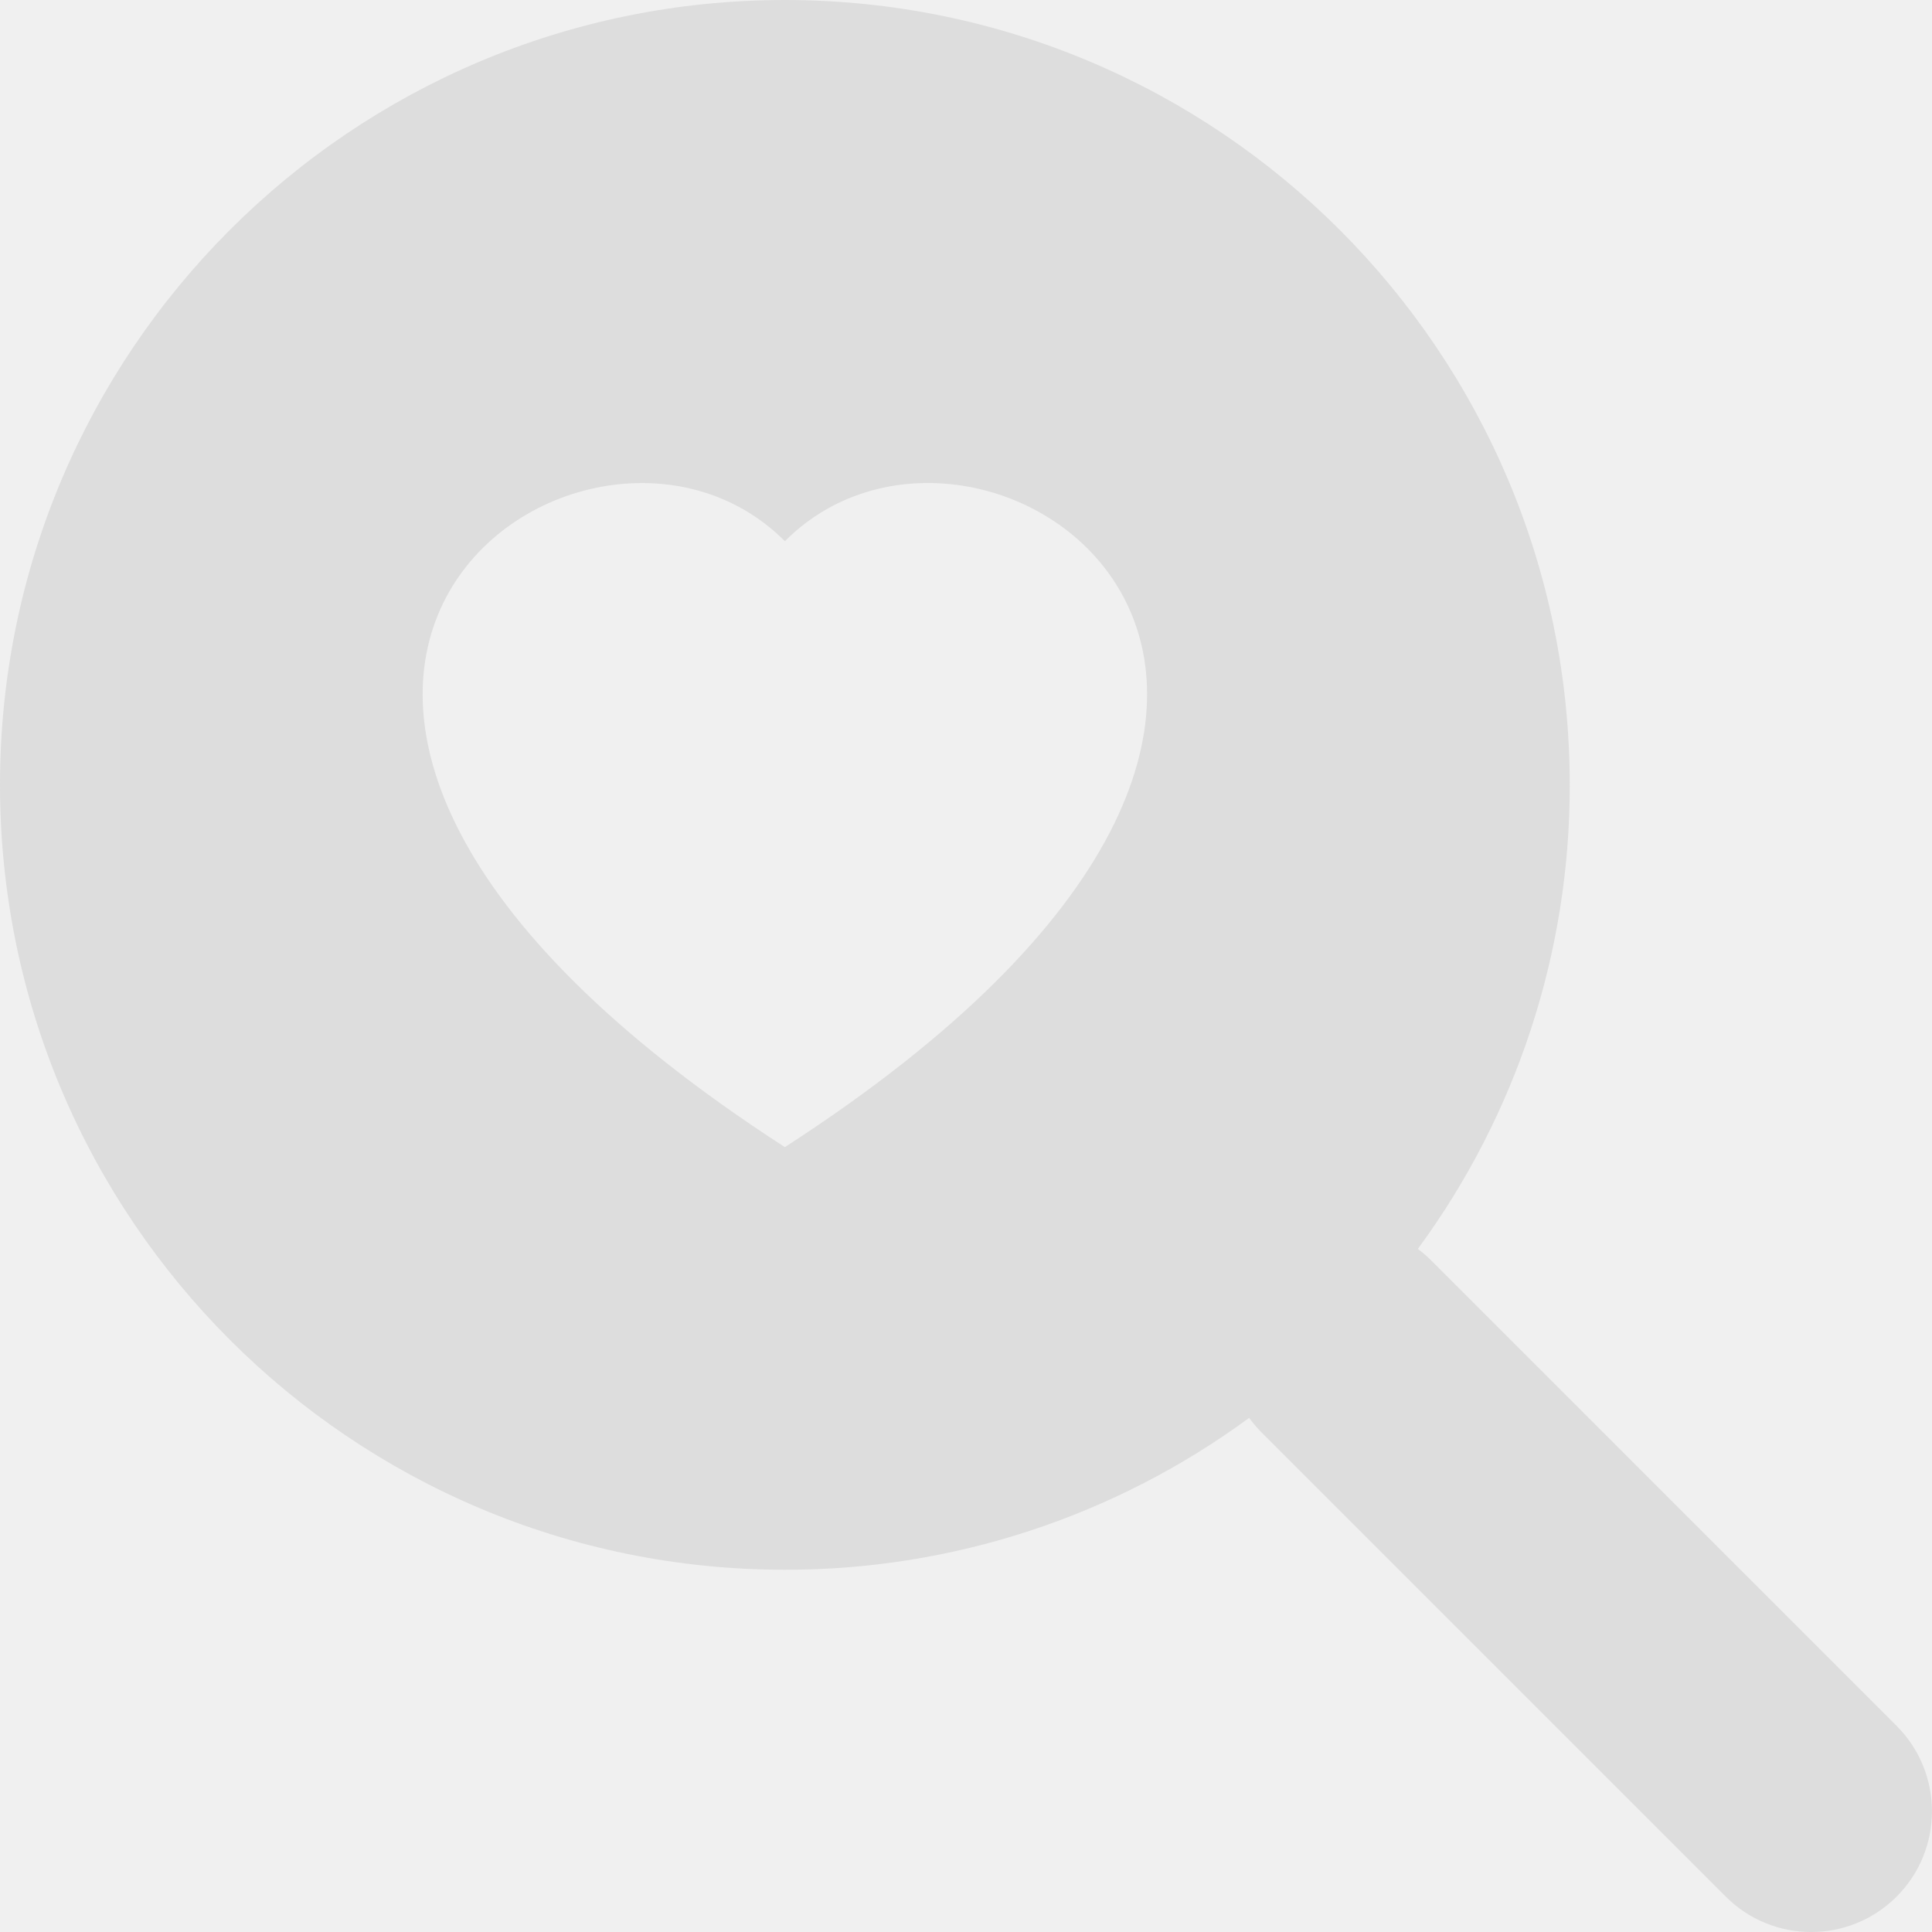
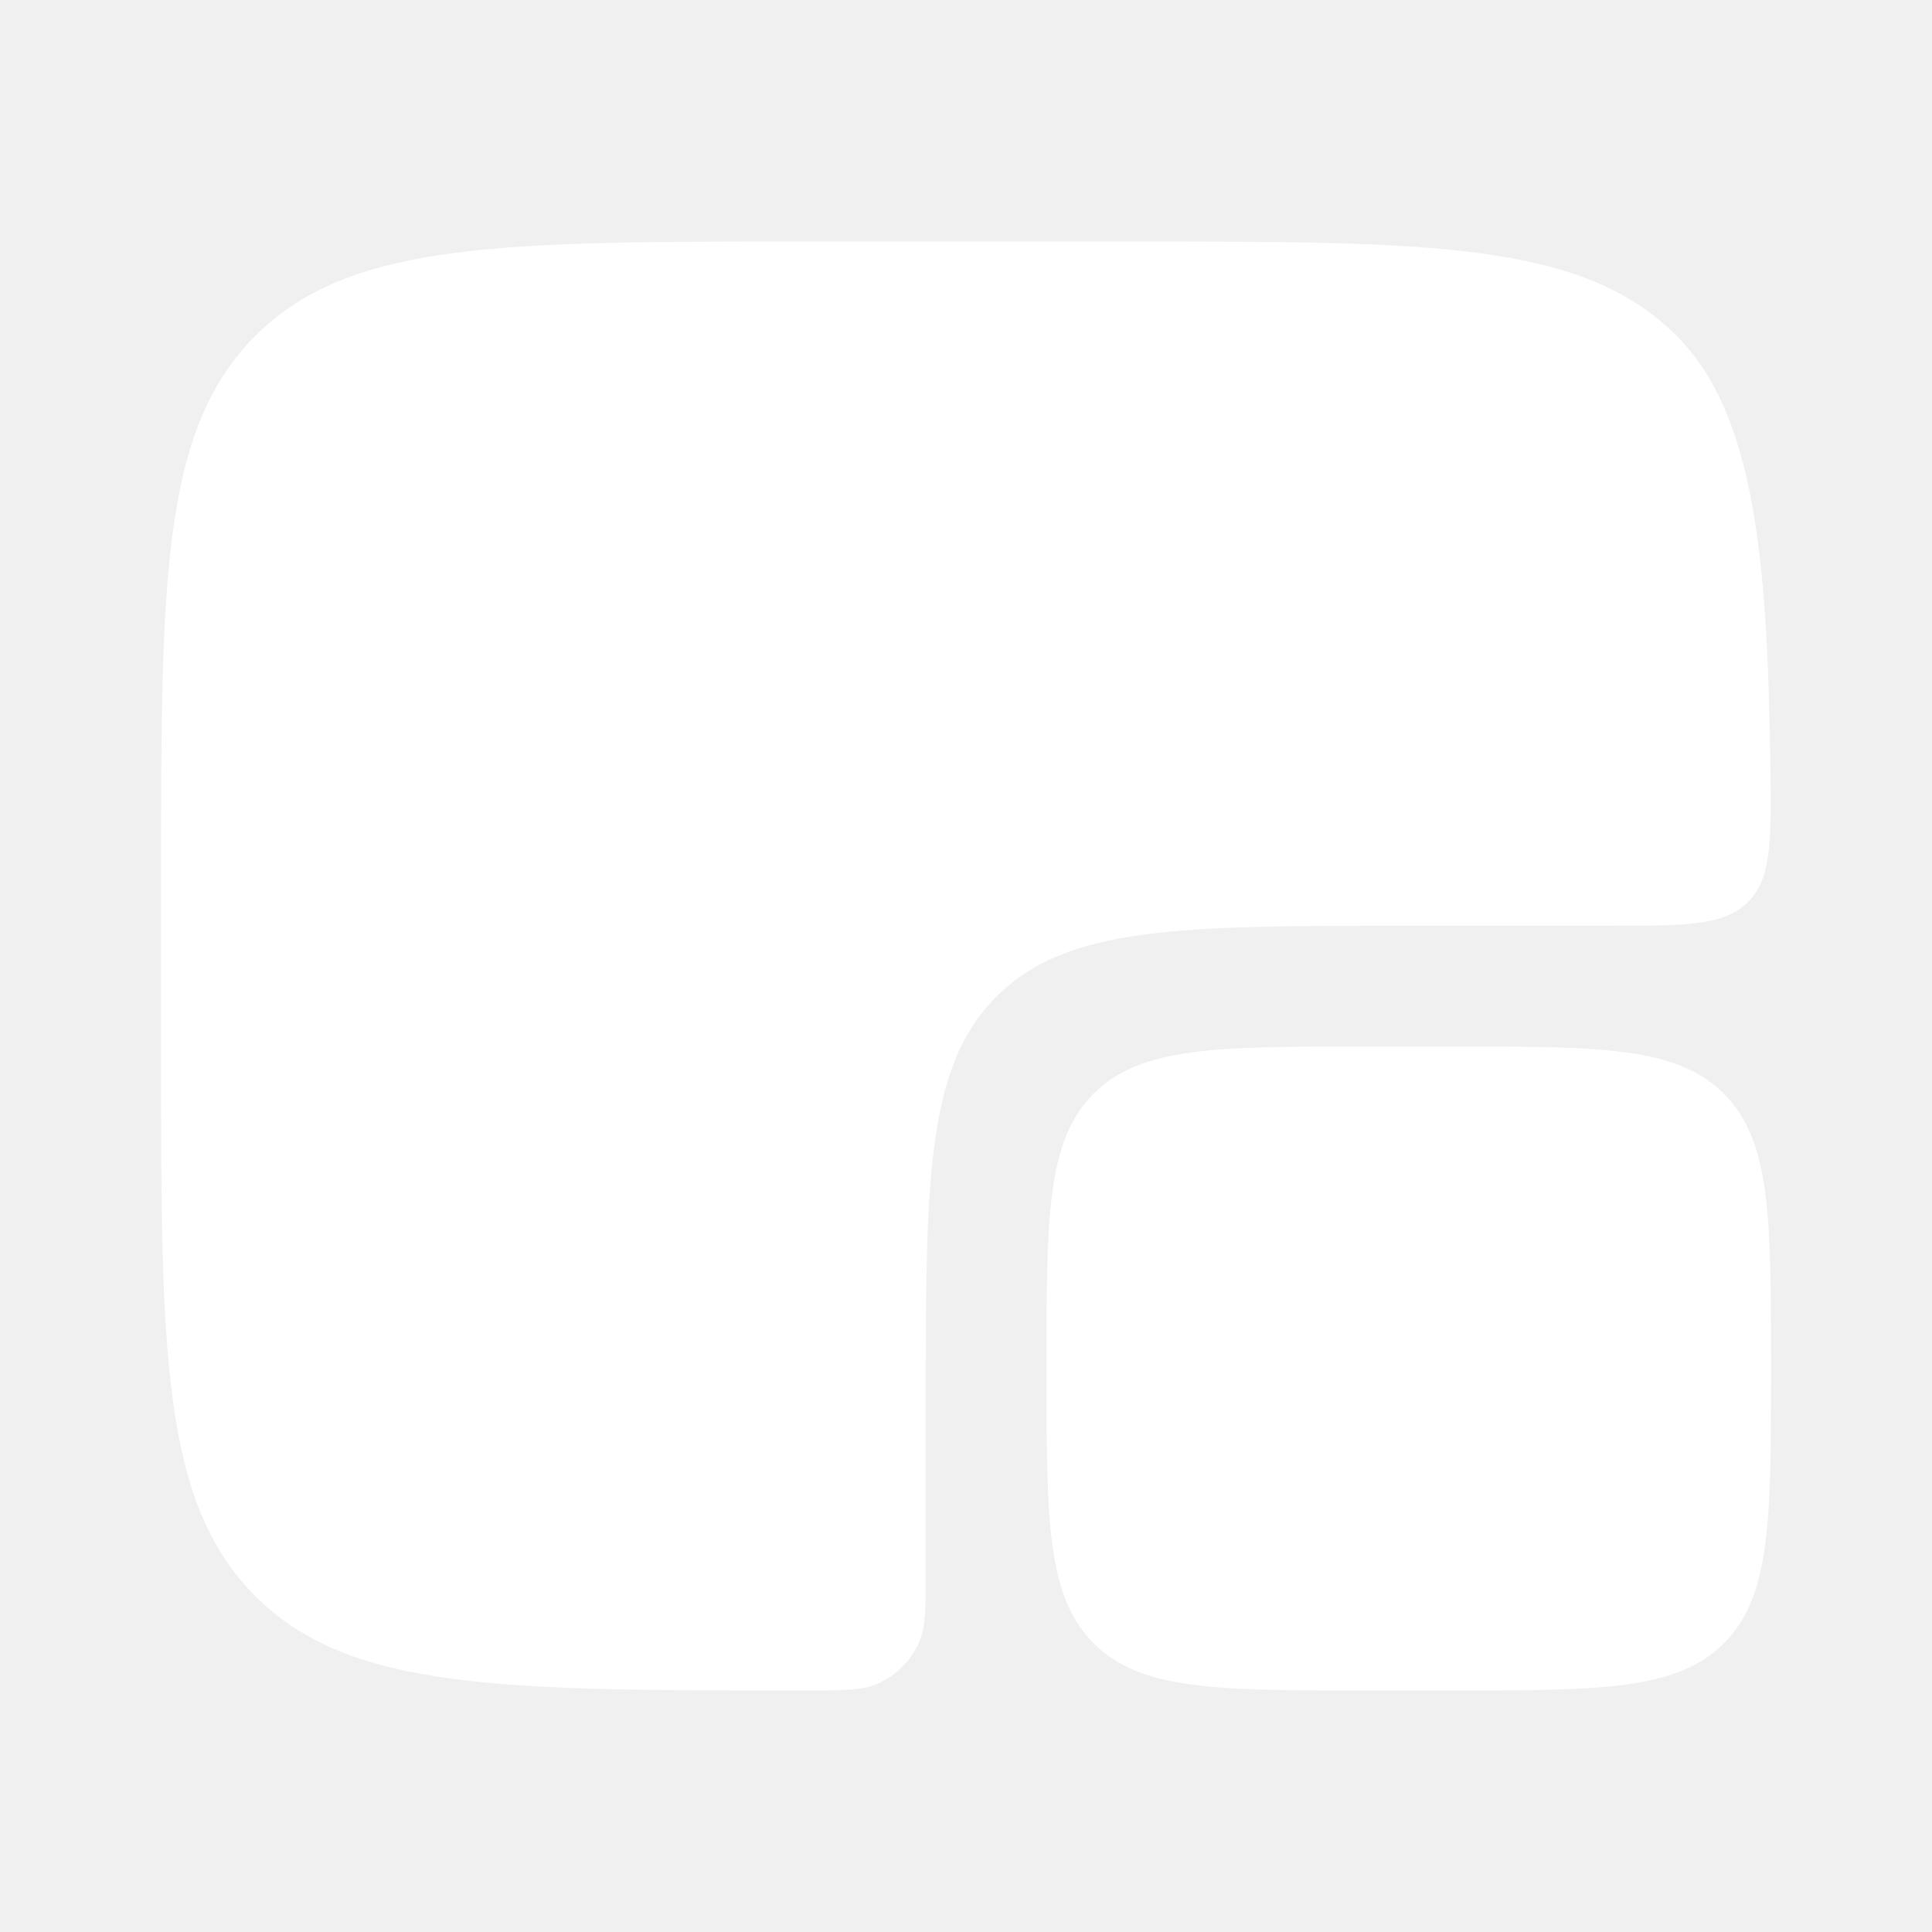
- <svg xmlns="http://www.w3.org/2000/svg" width="10" height="10" fill="currentColor" class="bi bi-search-heart-fill" viewBox="0 0 16 16">
-   <path fill="#DDDDDD" d="M6.5 13a6.474 6.474 0 0 0 3.845-1.258h-.001c.03.04.062.078.098.115l3.85 3.85a1 1 0 0 0 1.415-1.414l-3.85-3.85a1.008 1.008 0 0 0-.115-.1A6.471 6.471 0 0 0 13 6.5 6.502 6.502 0 0 0 6.5 0a6.5 6.5 0 1 0 0 13Zm0-8.518c1.664-1.673 5.825 1.254 0 5.018-5.825-3.764-1.664-6.69 0-5.018Z" />
+ <svg xmlns="http://www.w3.org/2000/svg" width="12px" height="12px" viewBox="0 0 24 24" fill="none">
+   <path d="M13 17C13 15.114 13 14.172 13.586 13.586C14.172 13 15.114 13 17 13H18C19.886 13 20.828 13 21.414 13.586C22 14.172 22 15.114 22 17C22 18.886 22 19.828 21.414 20.414C20.828 21 19.886 21 18 21H17C15.114 21 14.172 21 13.586 20.414C13 19.828 13 18.886 13 17Z" fill="#FFFFFF" />
+   <path d="M14 3H10C6.229 3 4.343 3 3.172 4.172C2 5.343 2 7.229 2 11V13C2 16.771 2 18.657 3.172 19.828C4.343 21 6.229 21 10 21C10.466 21 10.699 21 10.883 20.924C11.128 20.822 11.322 20.628 11.424 20.383C11.5 20.199 11.5 19.966 11.5 19.5V17.5C11.5 14.672 11.5 13.257 12.379 12.379C13.257 11.5 14.672 11.5 17.5 11.5H20C20.949 11.5 21.423 11.5 21.717 11.203C22.01 10.905 22.004 10.437 21.992 9.5C21.958 6.866 21.777 5.121 20.828 4.172C19.657 3 17.771 3 14 3Z" fill="#FFFFFF" />
</svg>
